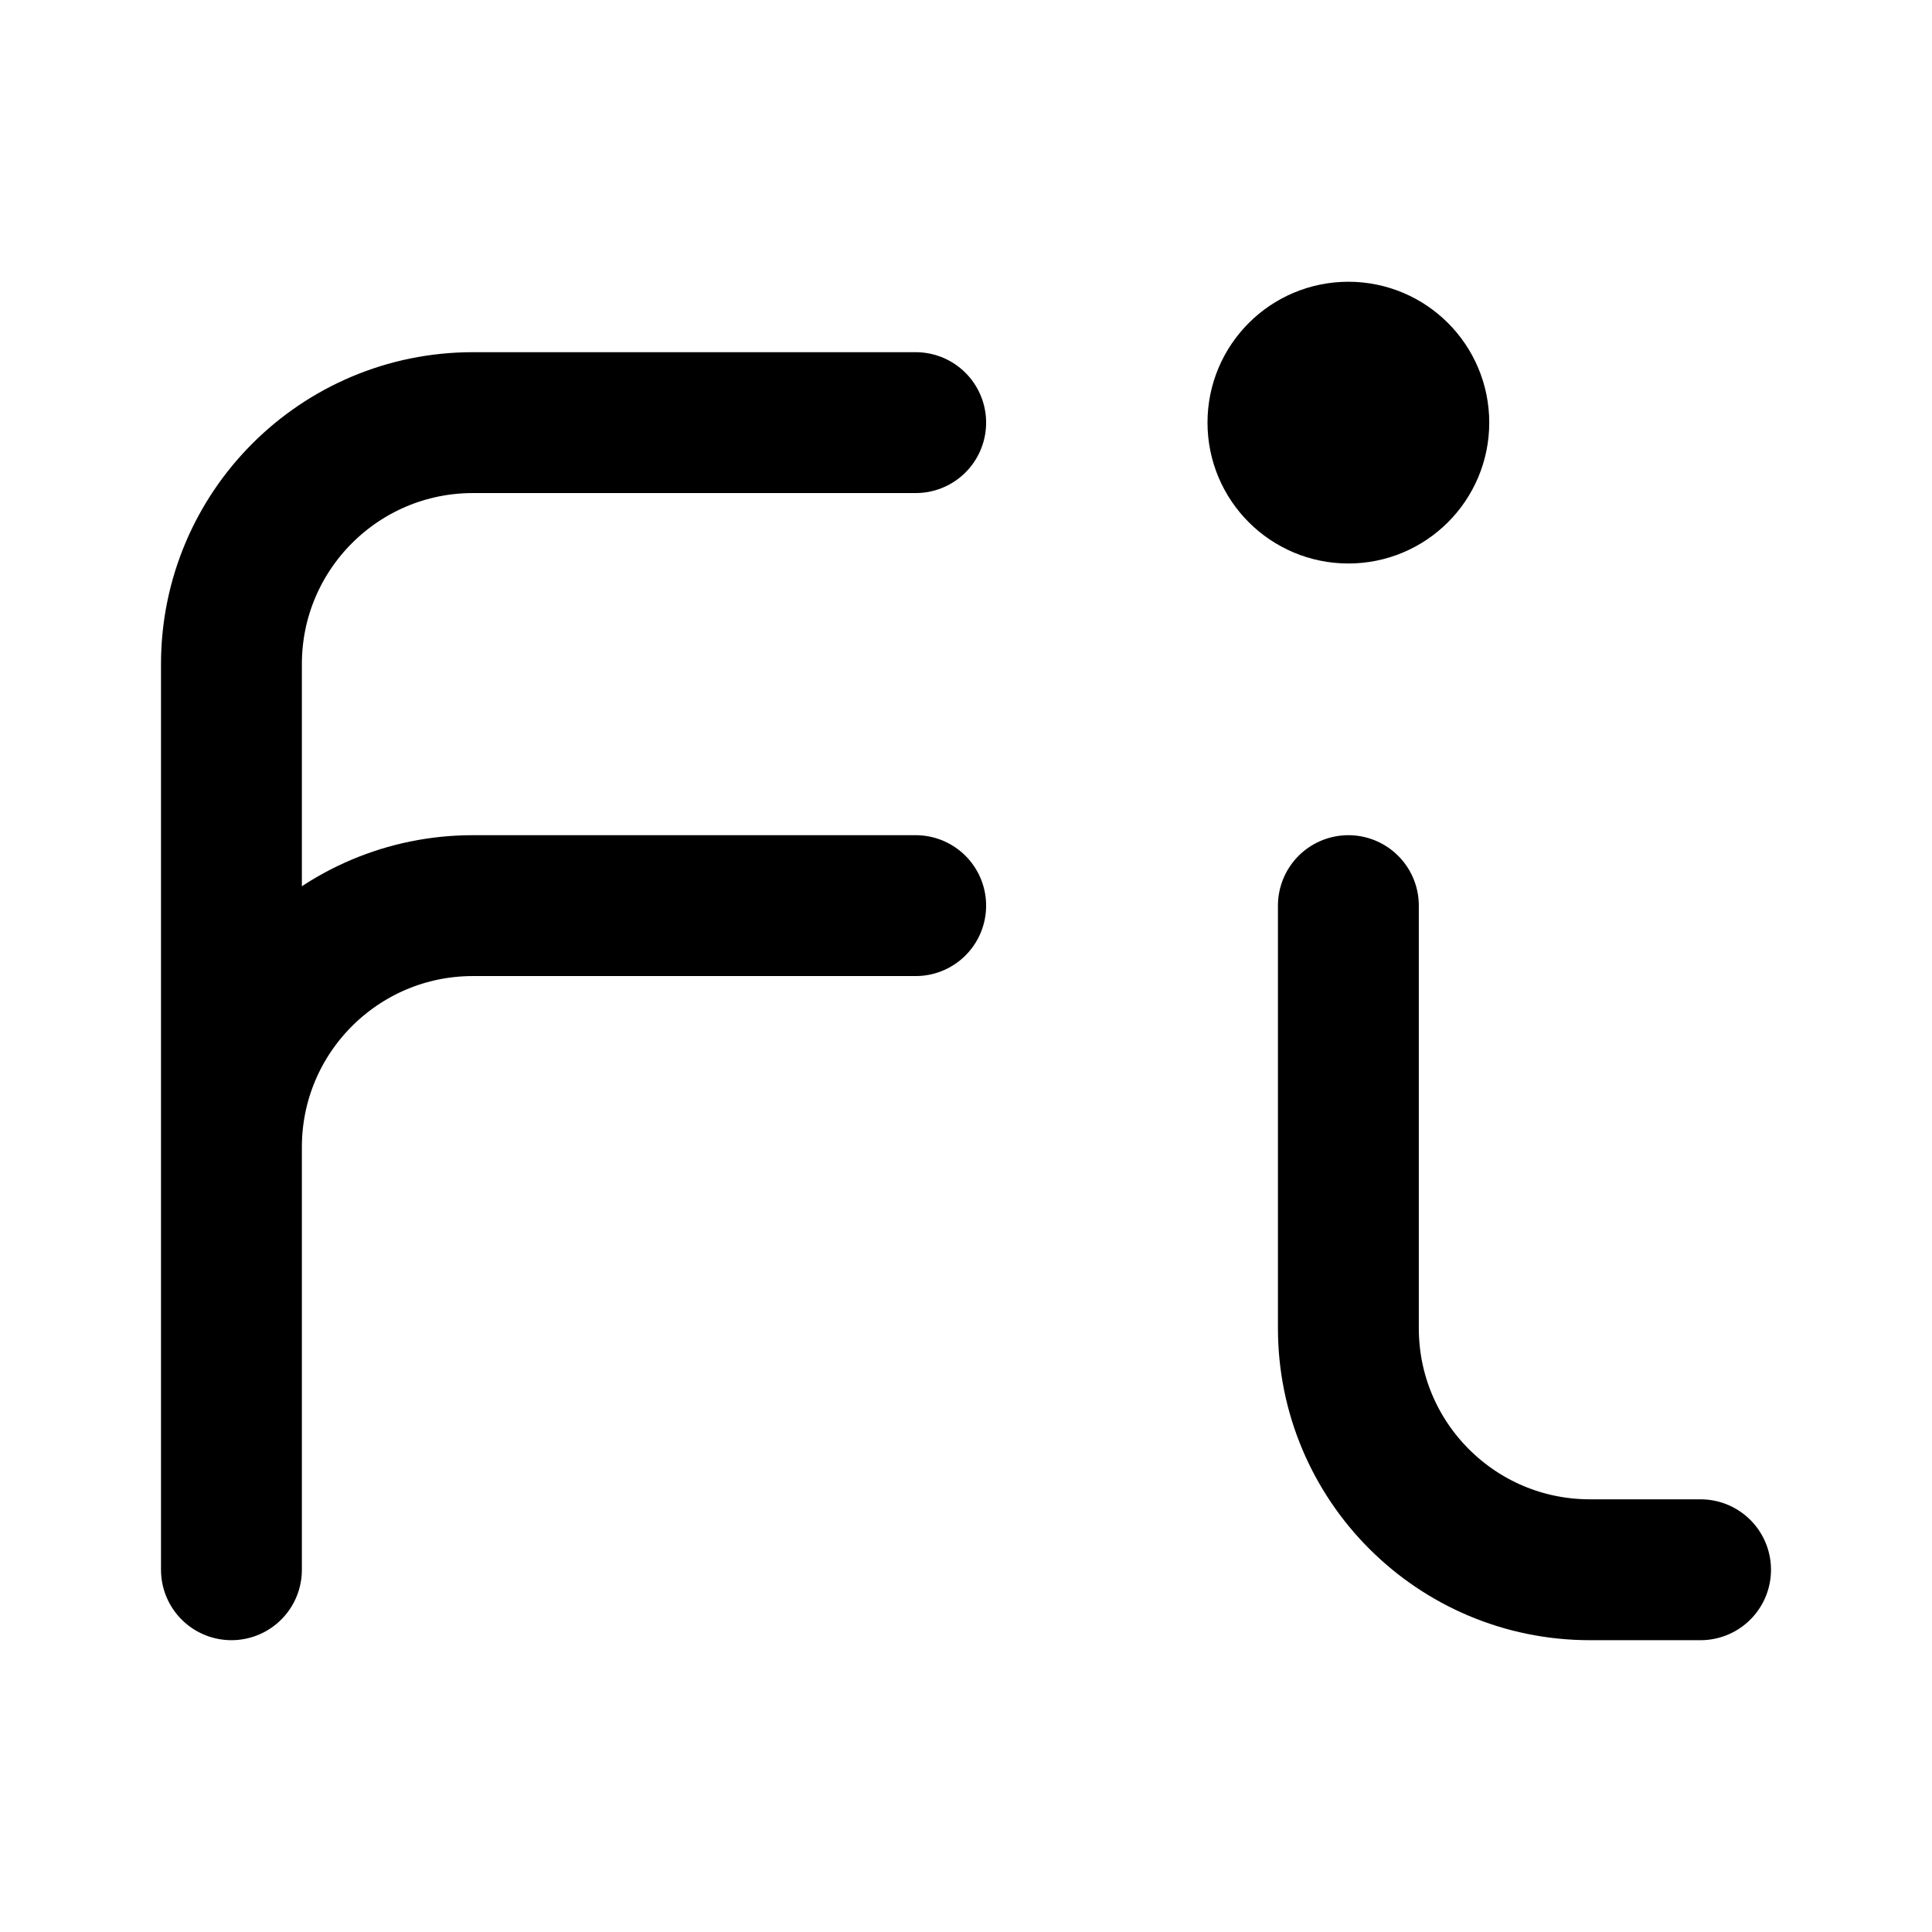
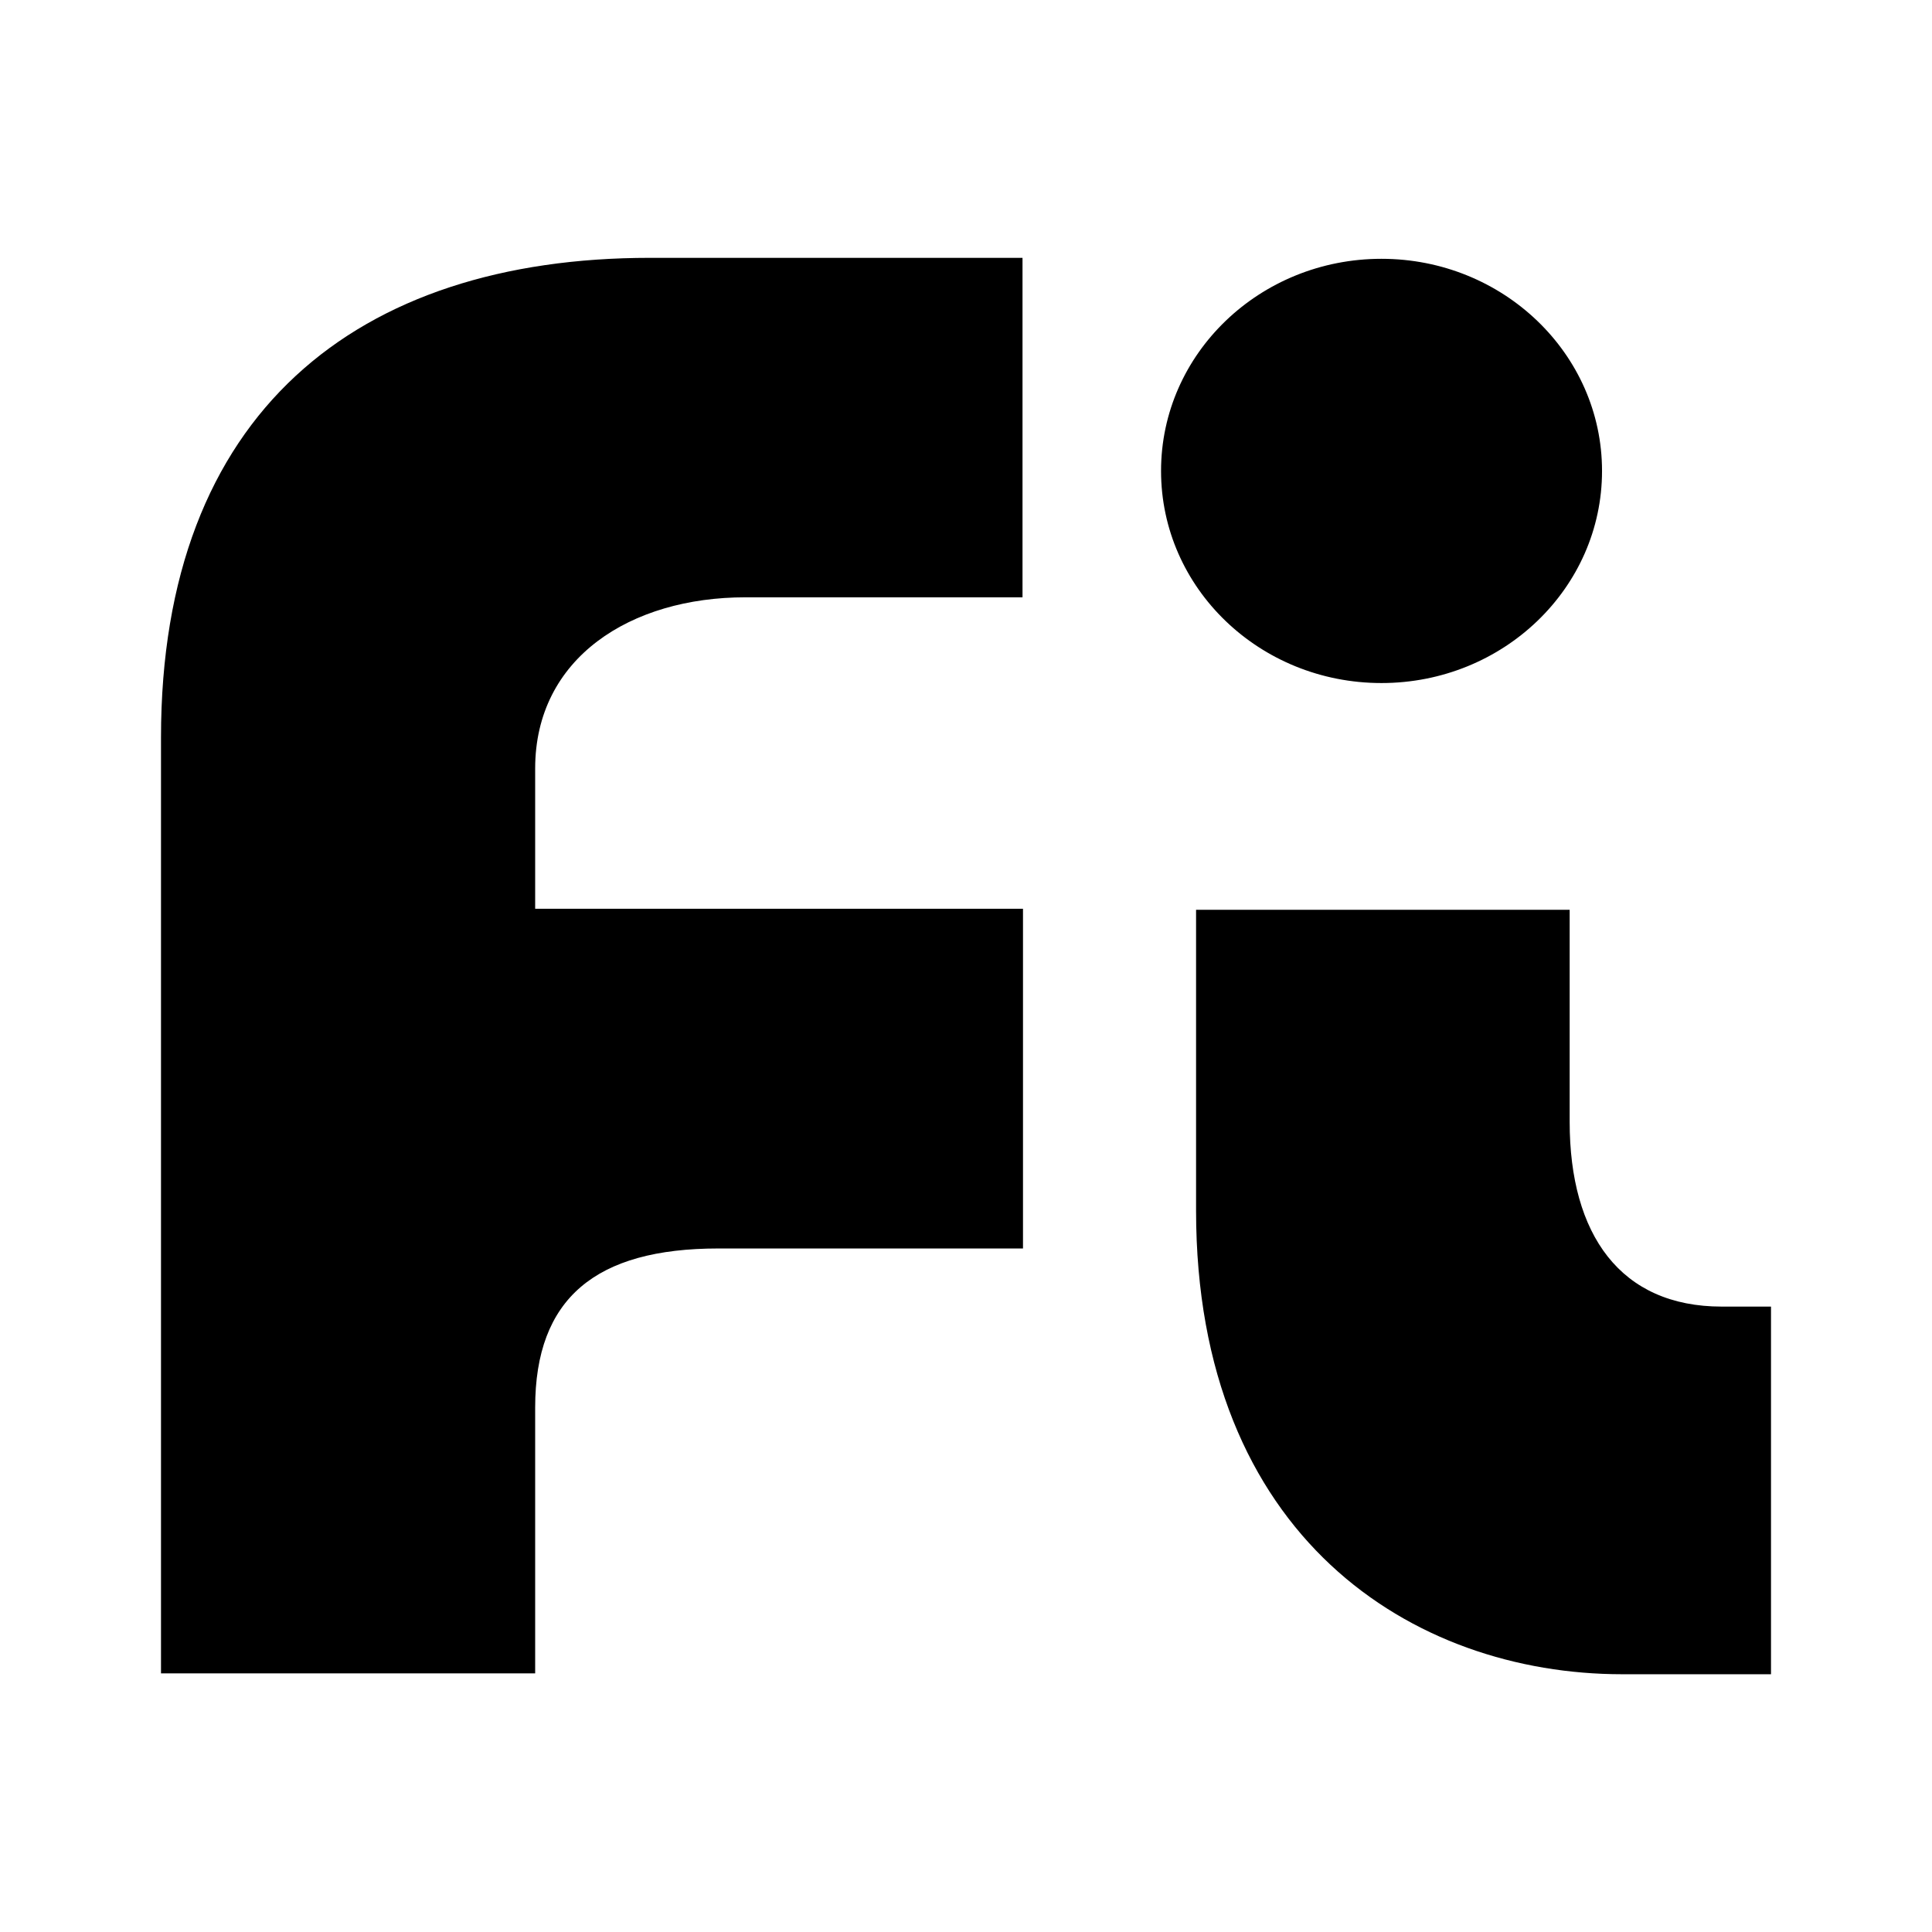
- <svg xmlns="http://www.w3.org/2000/svg" width="192" height="192" fill="none" viewBox="0 0 192 192">
-   <circle cx="134" cy="42" r="7" stroke="#000" stroke-linecap="round" stroke-linejoin="round" stroke-width="14" />
-   <path stroke="#000" stroke-linecap="round" stroke-linejoin="round" stroke-width="14" d="M23 66v90m111-66v42M47 90h44m67 66h11M47 42h44m-44 0a24 24 0 0 0-24 24m24 24a24 24 0 0 0-24 24m111 18a24 24 0 0 0 24 24" />
+ <svg xmlns="http://www.w3.org/2000/svg" viewBox="0 0 24 24">
+   <path d="M14.423 5.85c0-1.457 1.227-2.635 2.738-2.635 1.511 0 2.74 1.18 2.74 2.635 0 1.455-1.227 2.635-2.74 2.635-1.513 0-2.738-1.178-2.738-2.635zM22 16.231h-.612c-1.256 0-1.889-.891-1.889-2.294v-2.635h-4.641v3.735c0 4.058 2.69 5.761 5.294 5.761H22ZM6.648 17.484c0-1.357.751-1.975 2.276-1.975h3.784v-4.22H6.648V9.547c0-1.378 1.19-2.127 2.61-2.127h3.444V3.203H8.074C4.437 3.203 2 5.127 2 9.162v11.625h4.648z" />
</svg>
